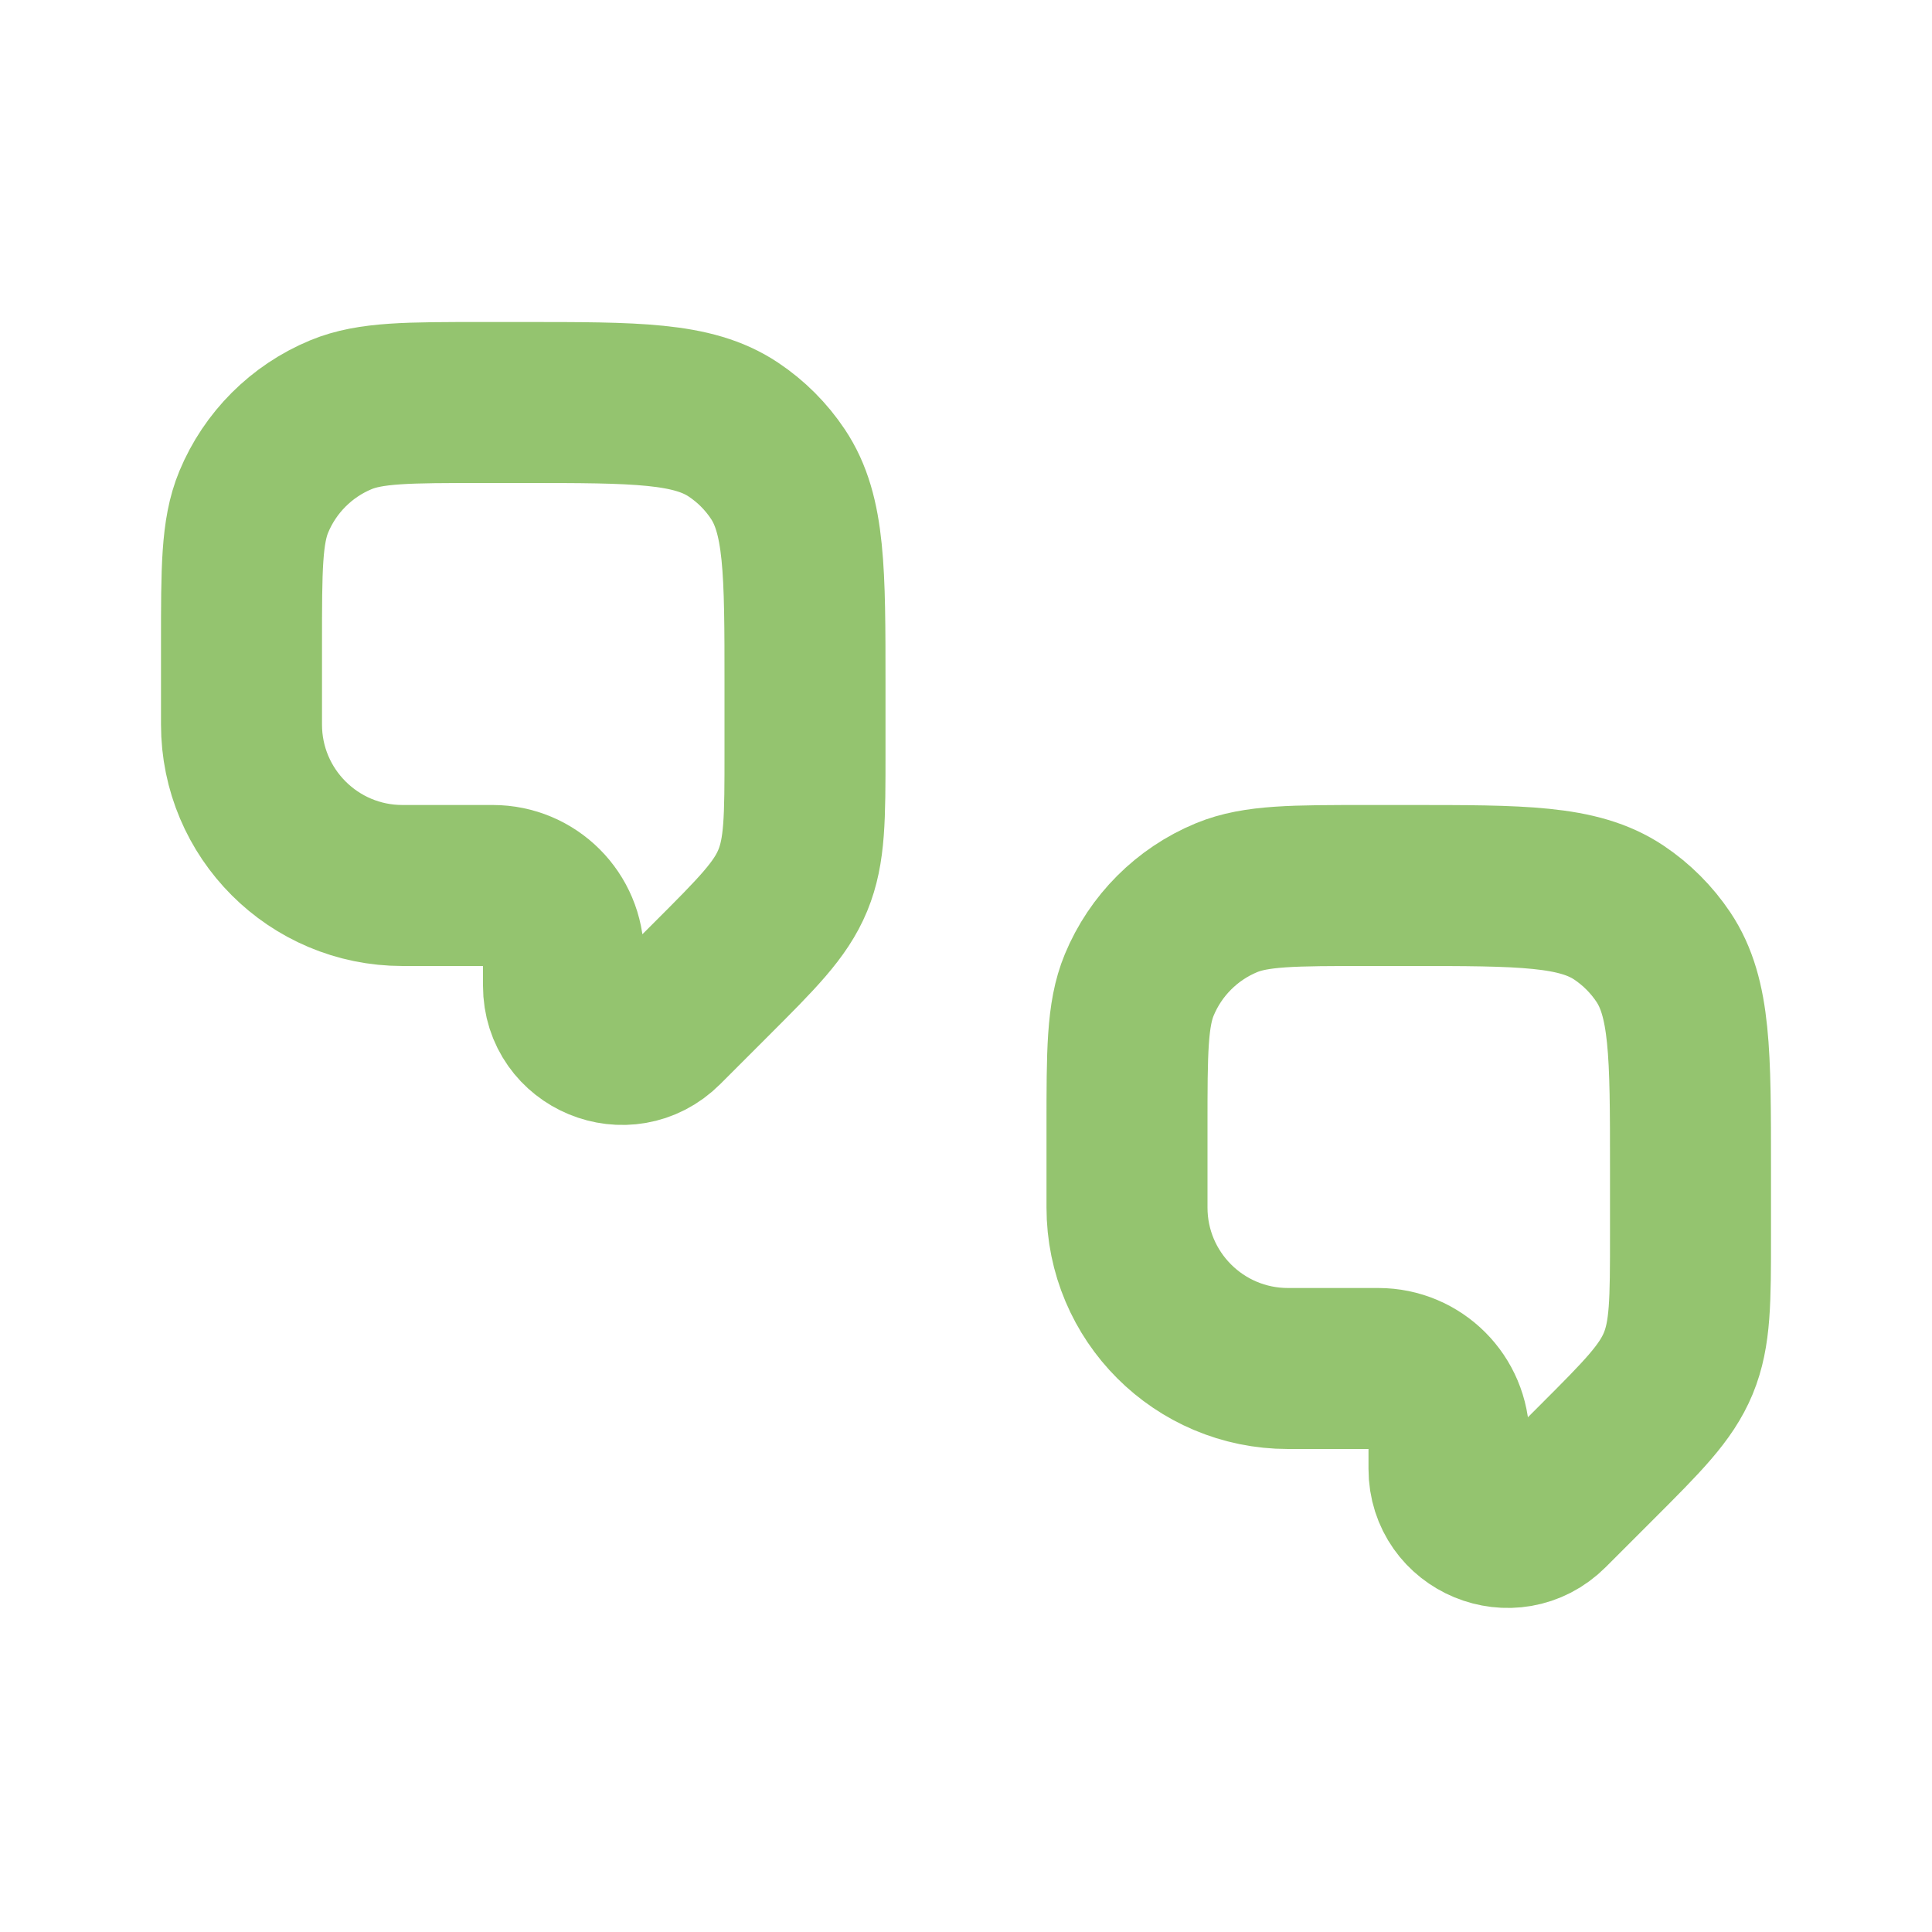
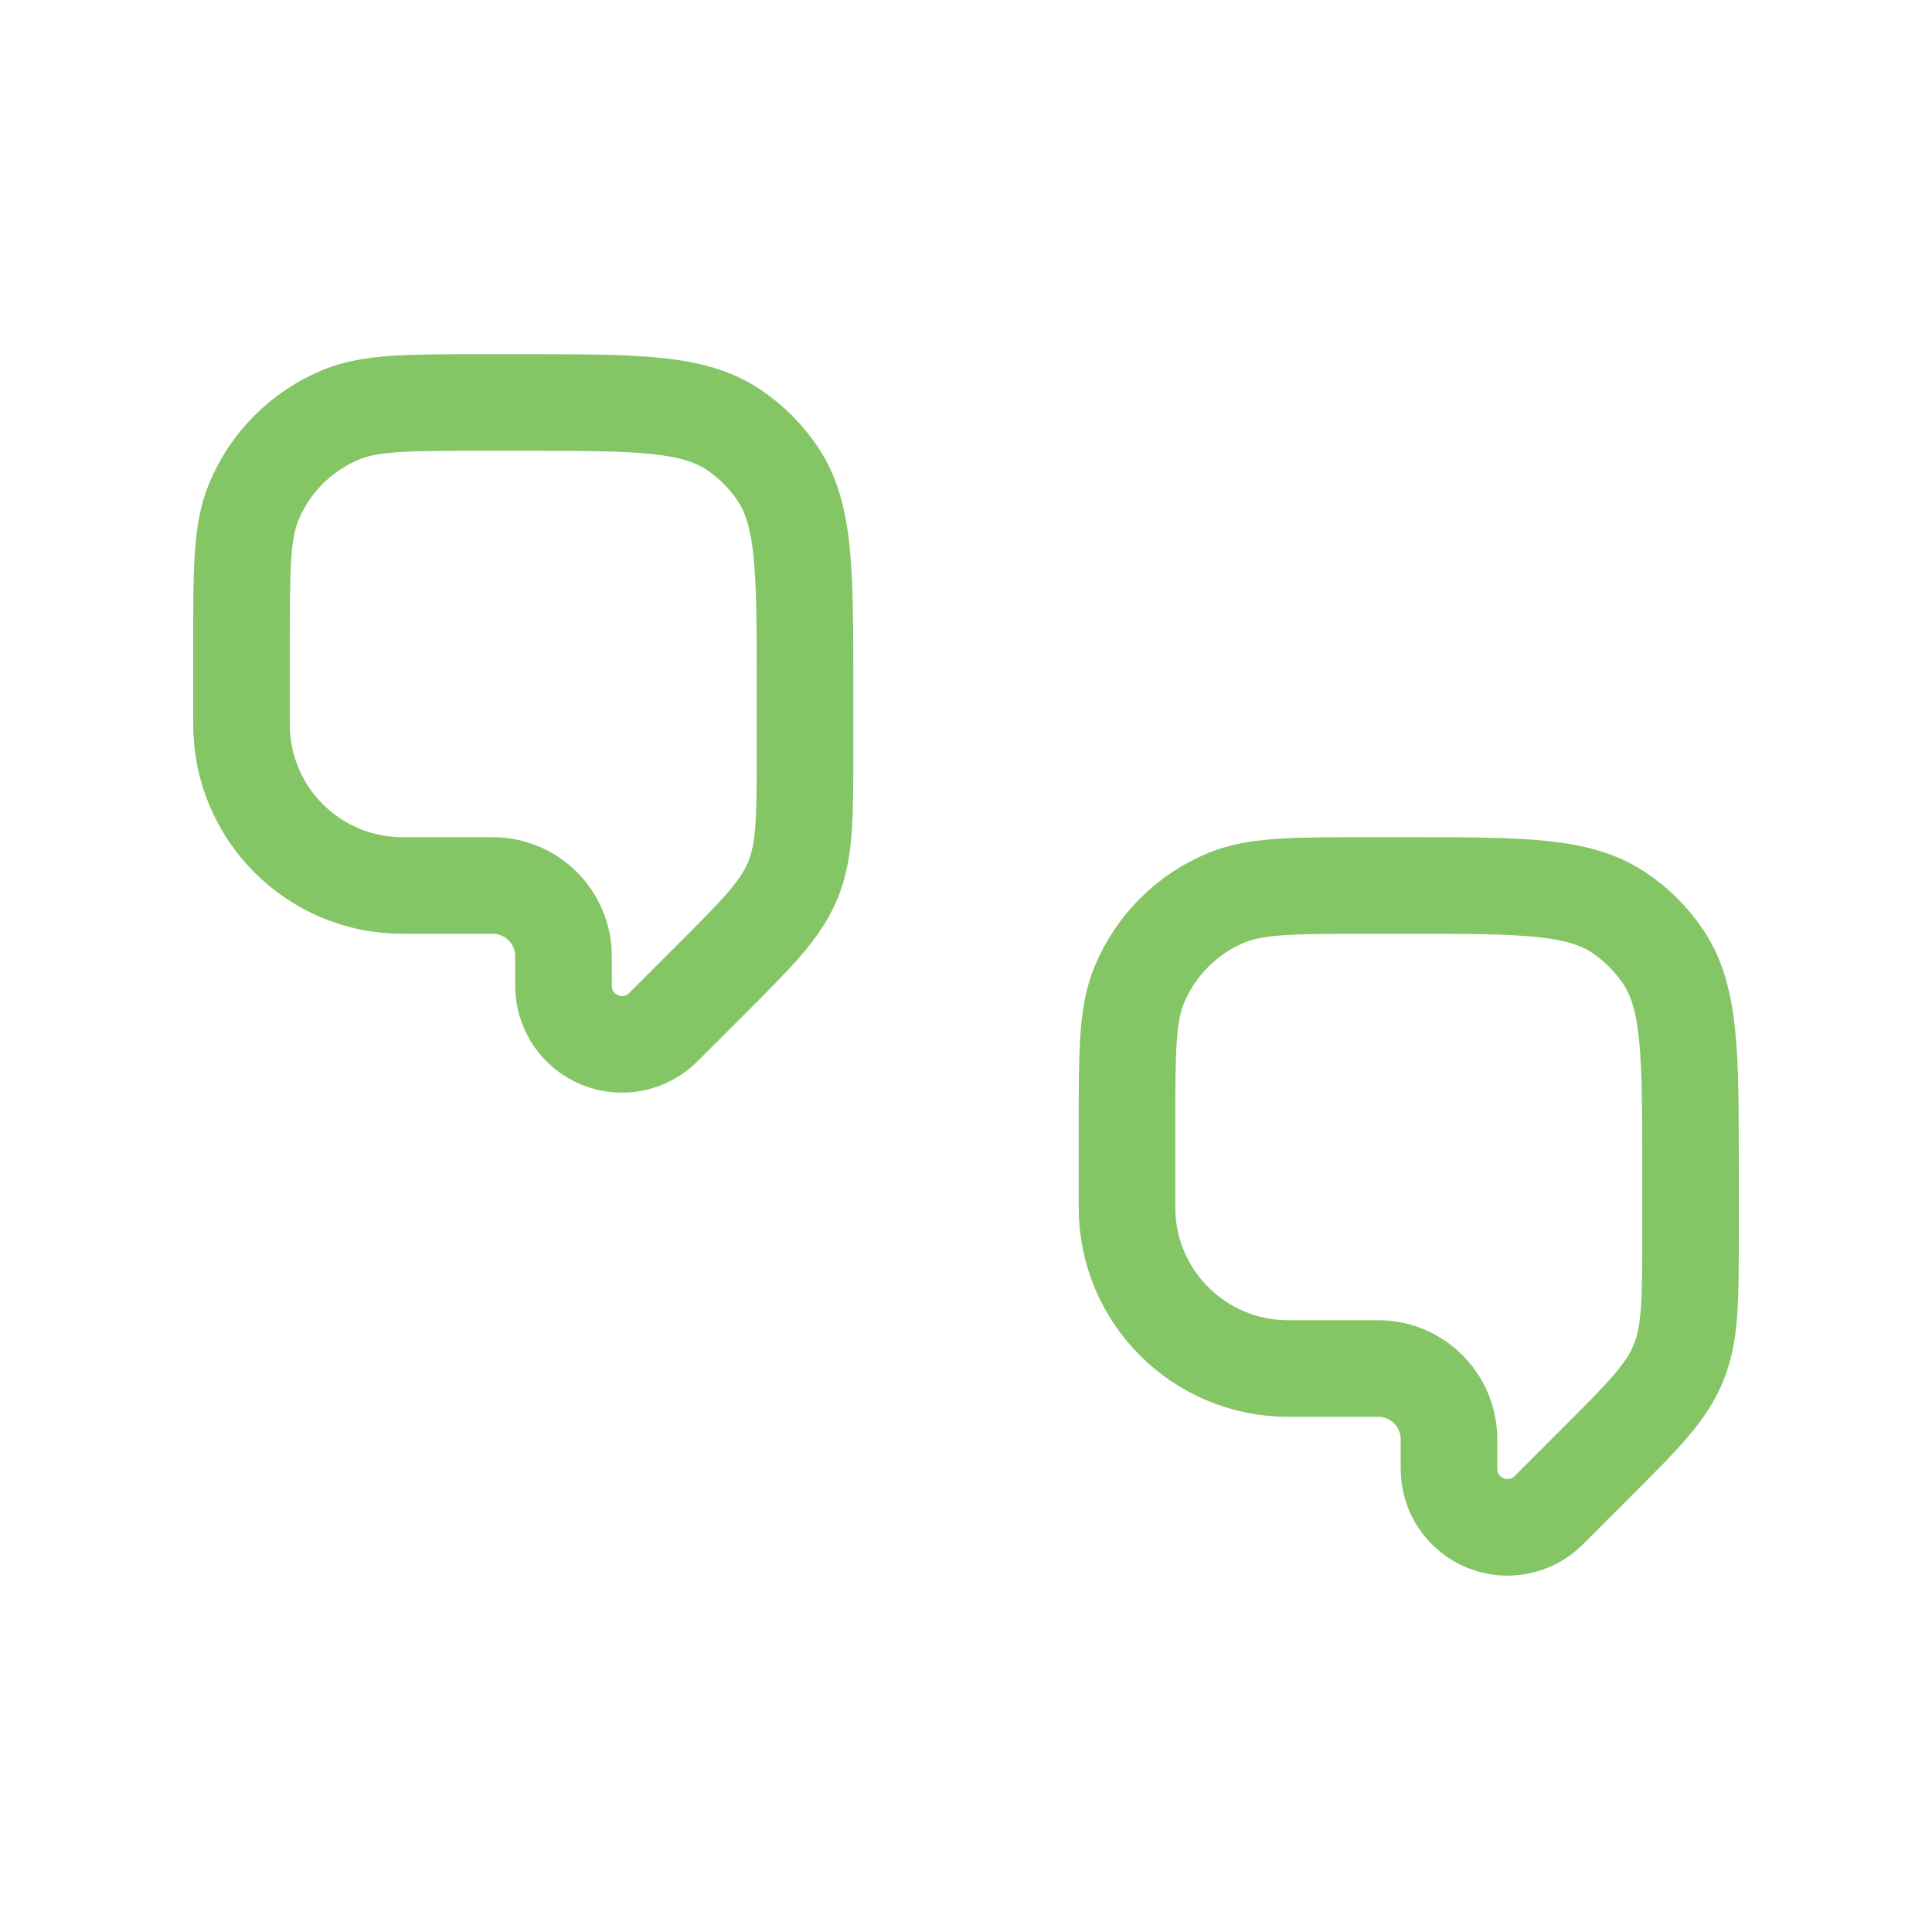
- <svg xmlns="http://www.w3.org/2000/svg" width="800px" height="800px" viewBox="0 0 24 24" fill="none">
-   <g id="SVGRepo_bgCarrier" stroke-width="0" />
-   <g id="SVGRepo_tracerCarrier" stroke-linecap="round" stroke-linejoin="round" />
-   <g id="SVGRepo_iconCarrier">
-     <path d="M14 15V14C14 13.068 14 12.602 14.152 12.235C14.355 11.745 14.745 11.355 15.235 11.152C15.602 11 16.068 11 17 11H17.5C18.904 11 19.607 11 20.111 11.337C20.329 11.483 20.517 11.671 20.663 11.889C21 12.393 21 13.095 21 14.5V15.343C21 16.161 21 16.569 20.848 16.937C20.695 17.305 20.407 17.593 19.828 18.172L19.24 18.76C18.782 19.218 18 18.894 18 18.247V17.879C18 17.393 17.607 17 17.121 17H16C14.895 17 14 16.105 14 15Z" stroke="#94C46F" stroke-width="2" stroke-linejoin="round" />
-     <path d="M3 9V8C3 7.068 3 6.602 3.152 6.235C3.355 5.745 3.745 5.355 4.235 5.152C4.602 5 5.068 5 6 5H6.5C7.904 5 8.607 5 9.111 5.337C9.33 5.483 9.517 5.67 9.663 5.889C10 6.393 10 7.096 10 8.5V9.343C10 10.161 10 10.569 9.848 10.937C9.696 11.305 9.406 11.594 8.828 12.172L8.24 12.76C7.782 13.218 7 12.894 7 12.247V11.879C7 11.393 6.607 11 6.121 11H5C3.895 11 3 10.105 3 9Z" stroke="#94C46F" stroke-width="2" stroke-linejoin="round" />
-   </g>
+ <svg xmlns="http://www.w3.org/2000/svg" viewBox="0 0 24 24" fill="none">
+   <g stroke-width="0" />
+   <g stroke-linecap="round" stroke-linejoin="round" />
+   <path d="M14 15v-1c0-.932 0-1.398.152-1.765a2 2 0 0 1 1.083-1.083C15.602 11 16.068 11 17 11h.5c1.404 0 2.107 0 2.611.337.218.146.406.334.552.552.337.504.337 1.207.337 2.611v.843c0 .818 0 1.226-.152 1.594-.152.367-.441.656-1.02 1.235l-.588.588a.726.726 0 0 1-1.24-.513v-.368a.88.88 0 0 0-.879-.879H16a2 2 0 0 1-2-2ZM3 9V8c0-.932 0-1.398.152-1.765a2 2 0 0 1 1.083-1.083C4.602 5 5.068 5 6 5h.5c1.404 0 2.107 0 2.611.337a2 2 0 0 1 .552.552C10 6.393 10 7.096 10 8.5v.843c0 .818 0 1.226-.152 1.594s-.442.657-1.02 1.235l-.588.588A.726.726 0 0 1 7 12.247v-.368A.88.88 0 0 0 6.121 11H5a2 2 0 0 1-2-2Z" stroke="#84C666" stroke-width="1.2" stroke-linejoin="round" />
</svg>
